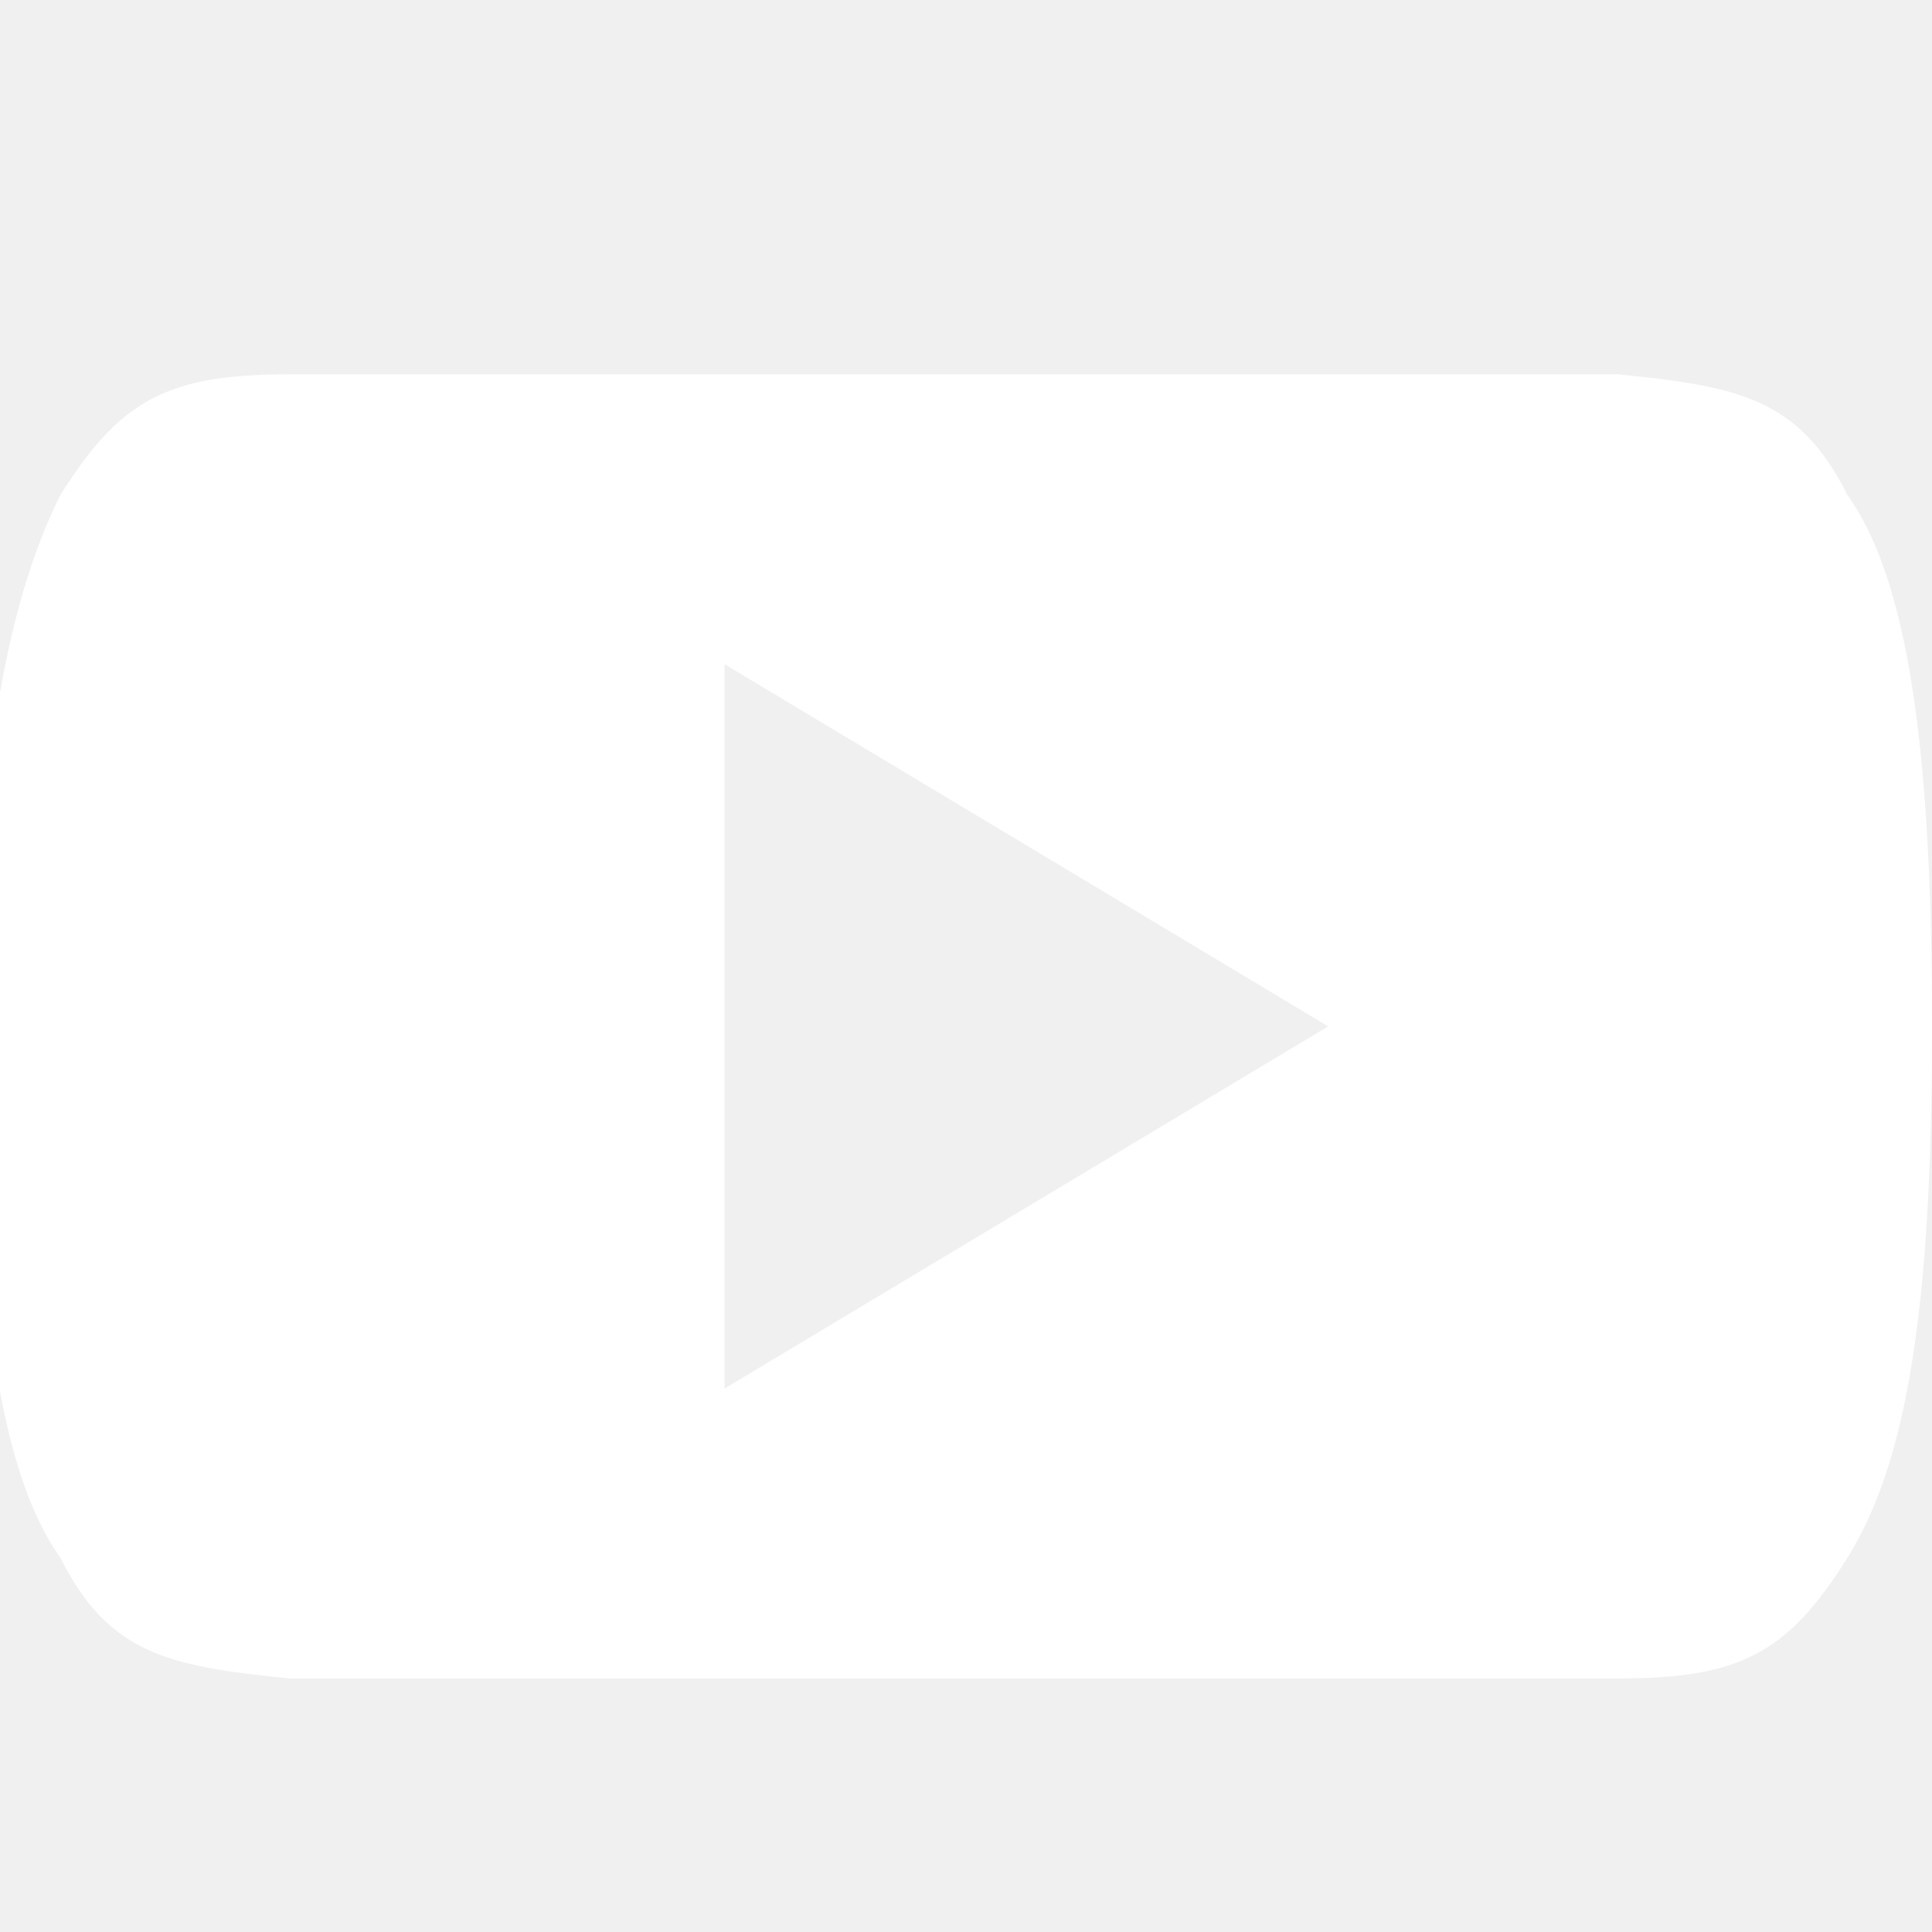
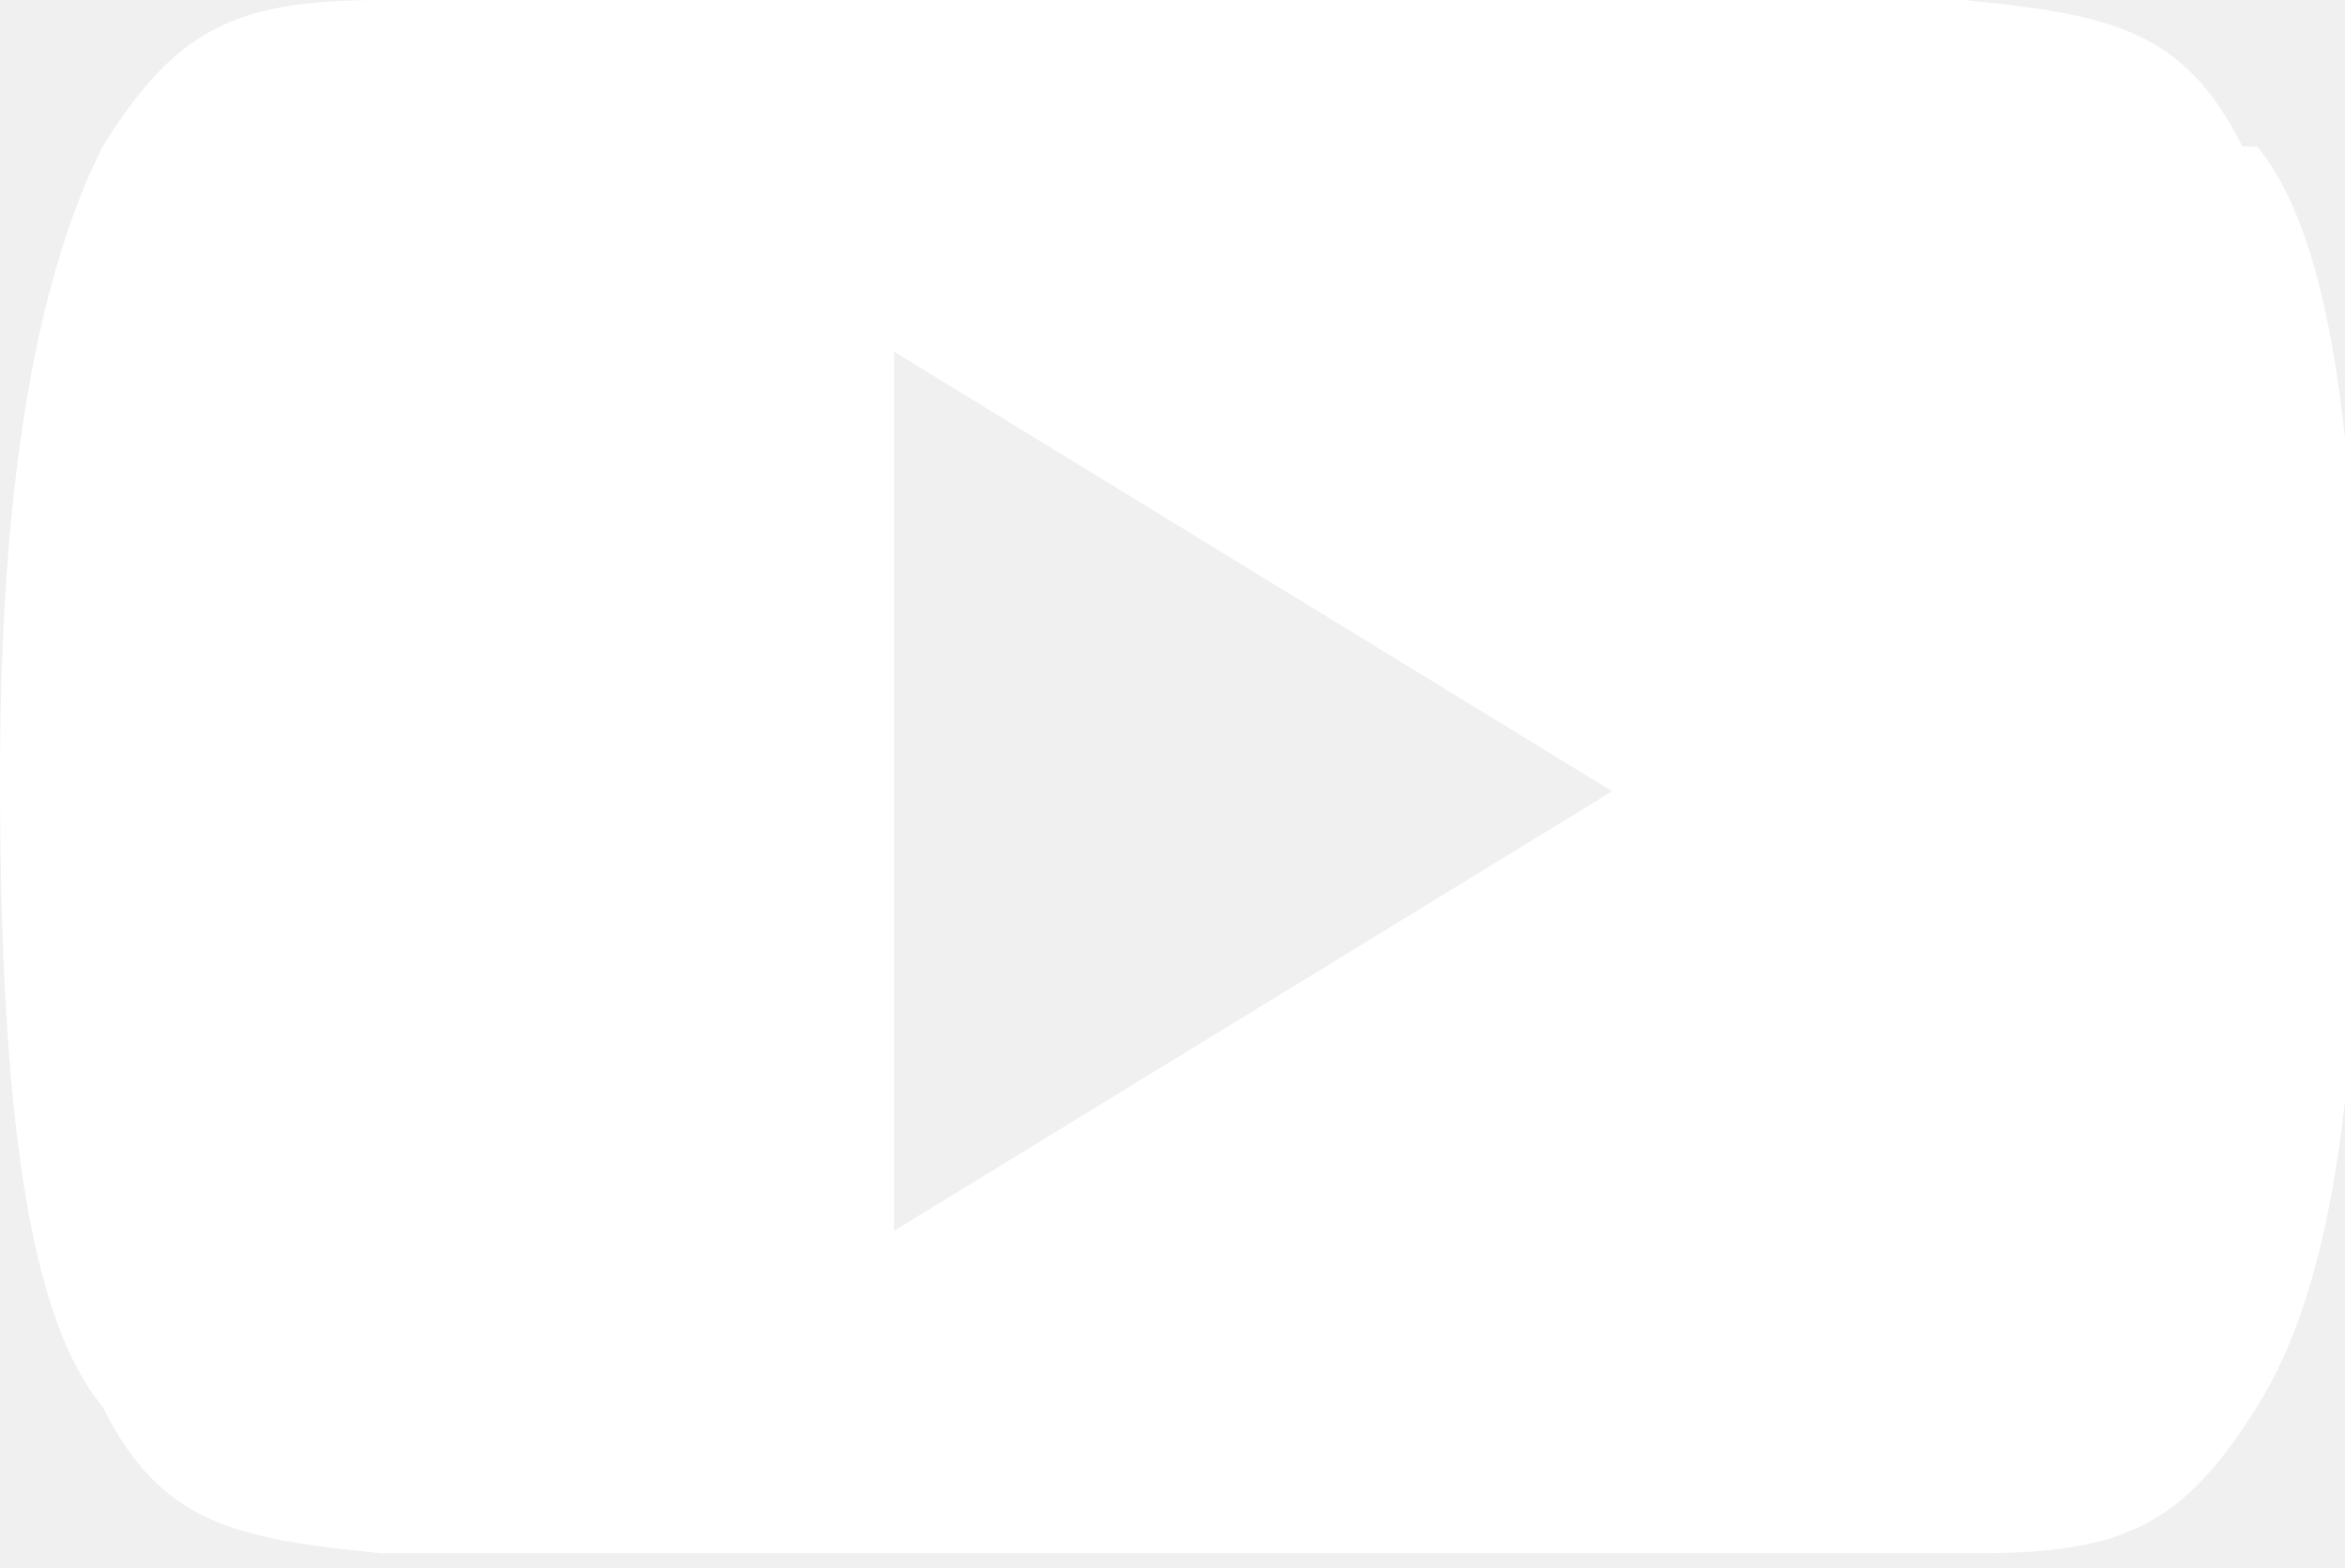
- <svg xmlns="http://www.w3.org/2000/svg" id="youtube" version="1.1" viewBox="0 0 16 16">
+ <svg xmlns="http://www.w3.org/2000/svg" id="youtube" version="1.1" viewBox="0 0 16 10.7">
  <defs>
    <style>
      .st0 {
        fill: #fff;
        fill-rule: evenodd;
      }
    </style>
  </defs>
-   <path class="st0" d="M15.3,4.1c-.4-.8-.9-.9-1.9-1-1,0-3.4,0-5.5,0s-4.5,0-5.5,0c-1,0-1.4.2-1.9,1-.4.8-.7,2.1-.7,4.4h0c0,2.3.2,3.7.7,4.4.4.8.9.9,1.9,1,1,0,3.4,0,5.5,0s4.5,0,5.5,0c1,0,1.4-.2,1.9-1,.5-.8.7-2.1.7-4.4h0c0-2.3-.2-3.7-.7-4.4ZM6,11.5v-6l5,3-5,3Z" />
+   <path class="st0" d="M15.3,1c-.4-.8-.9-.9-1.9-1H2.6c-1,0-1.4.2-1.9,1-.4.8-.7,2.1-.7,4.3h0c0,2.3.2,3.7.7,4.3.4.8.9.9,1.9,1h10.9c1,0,1.4-.2,1.9-1s.7-2.1.7-4.3h0c0-2.3-.2-3.7-.7-4.3ZM6.1,8.3V2.4l4.9,3-4.9,3Z" />
</svg>
